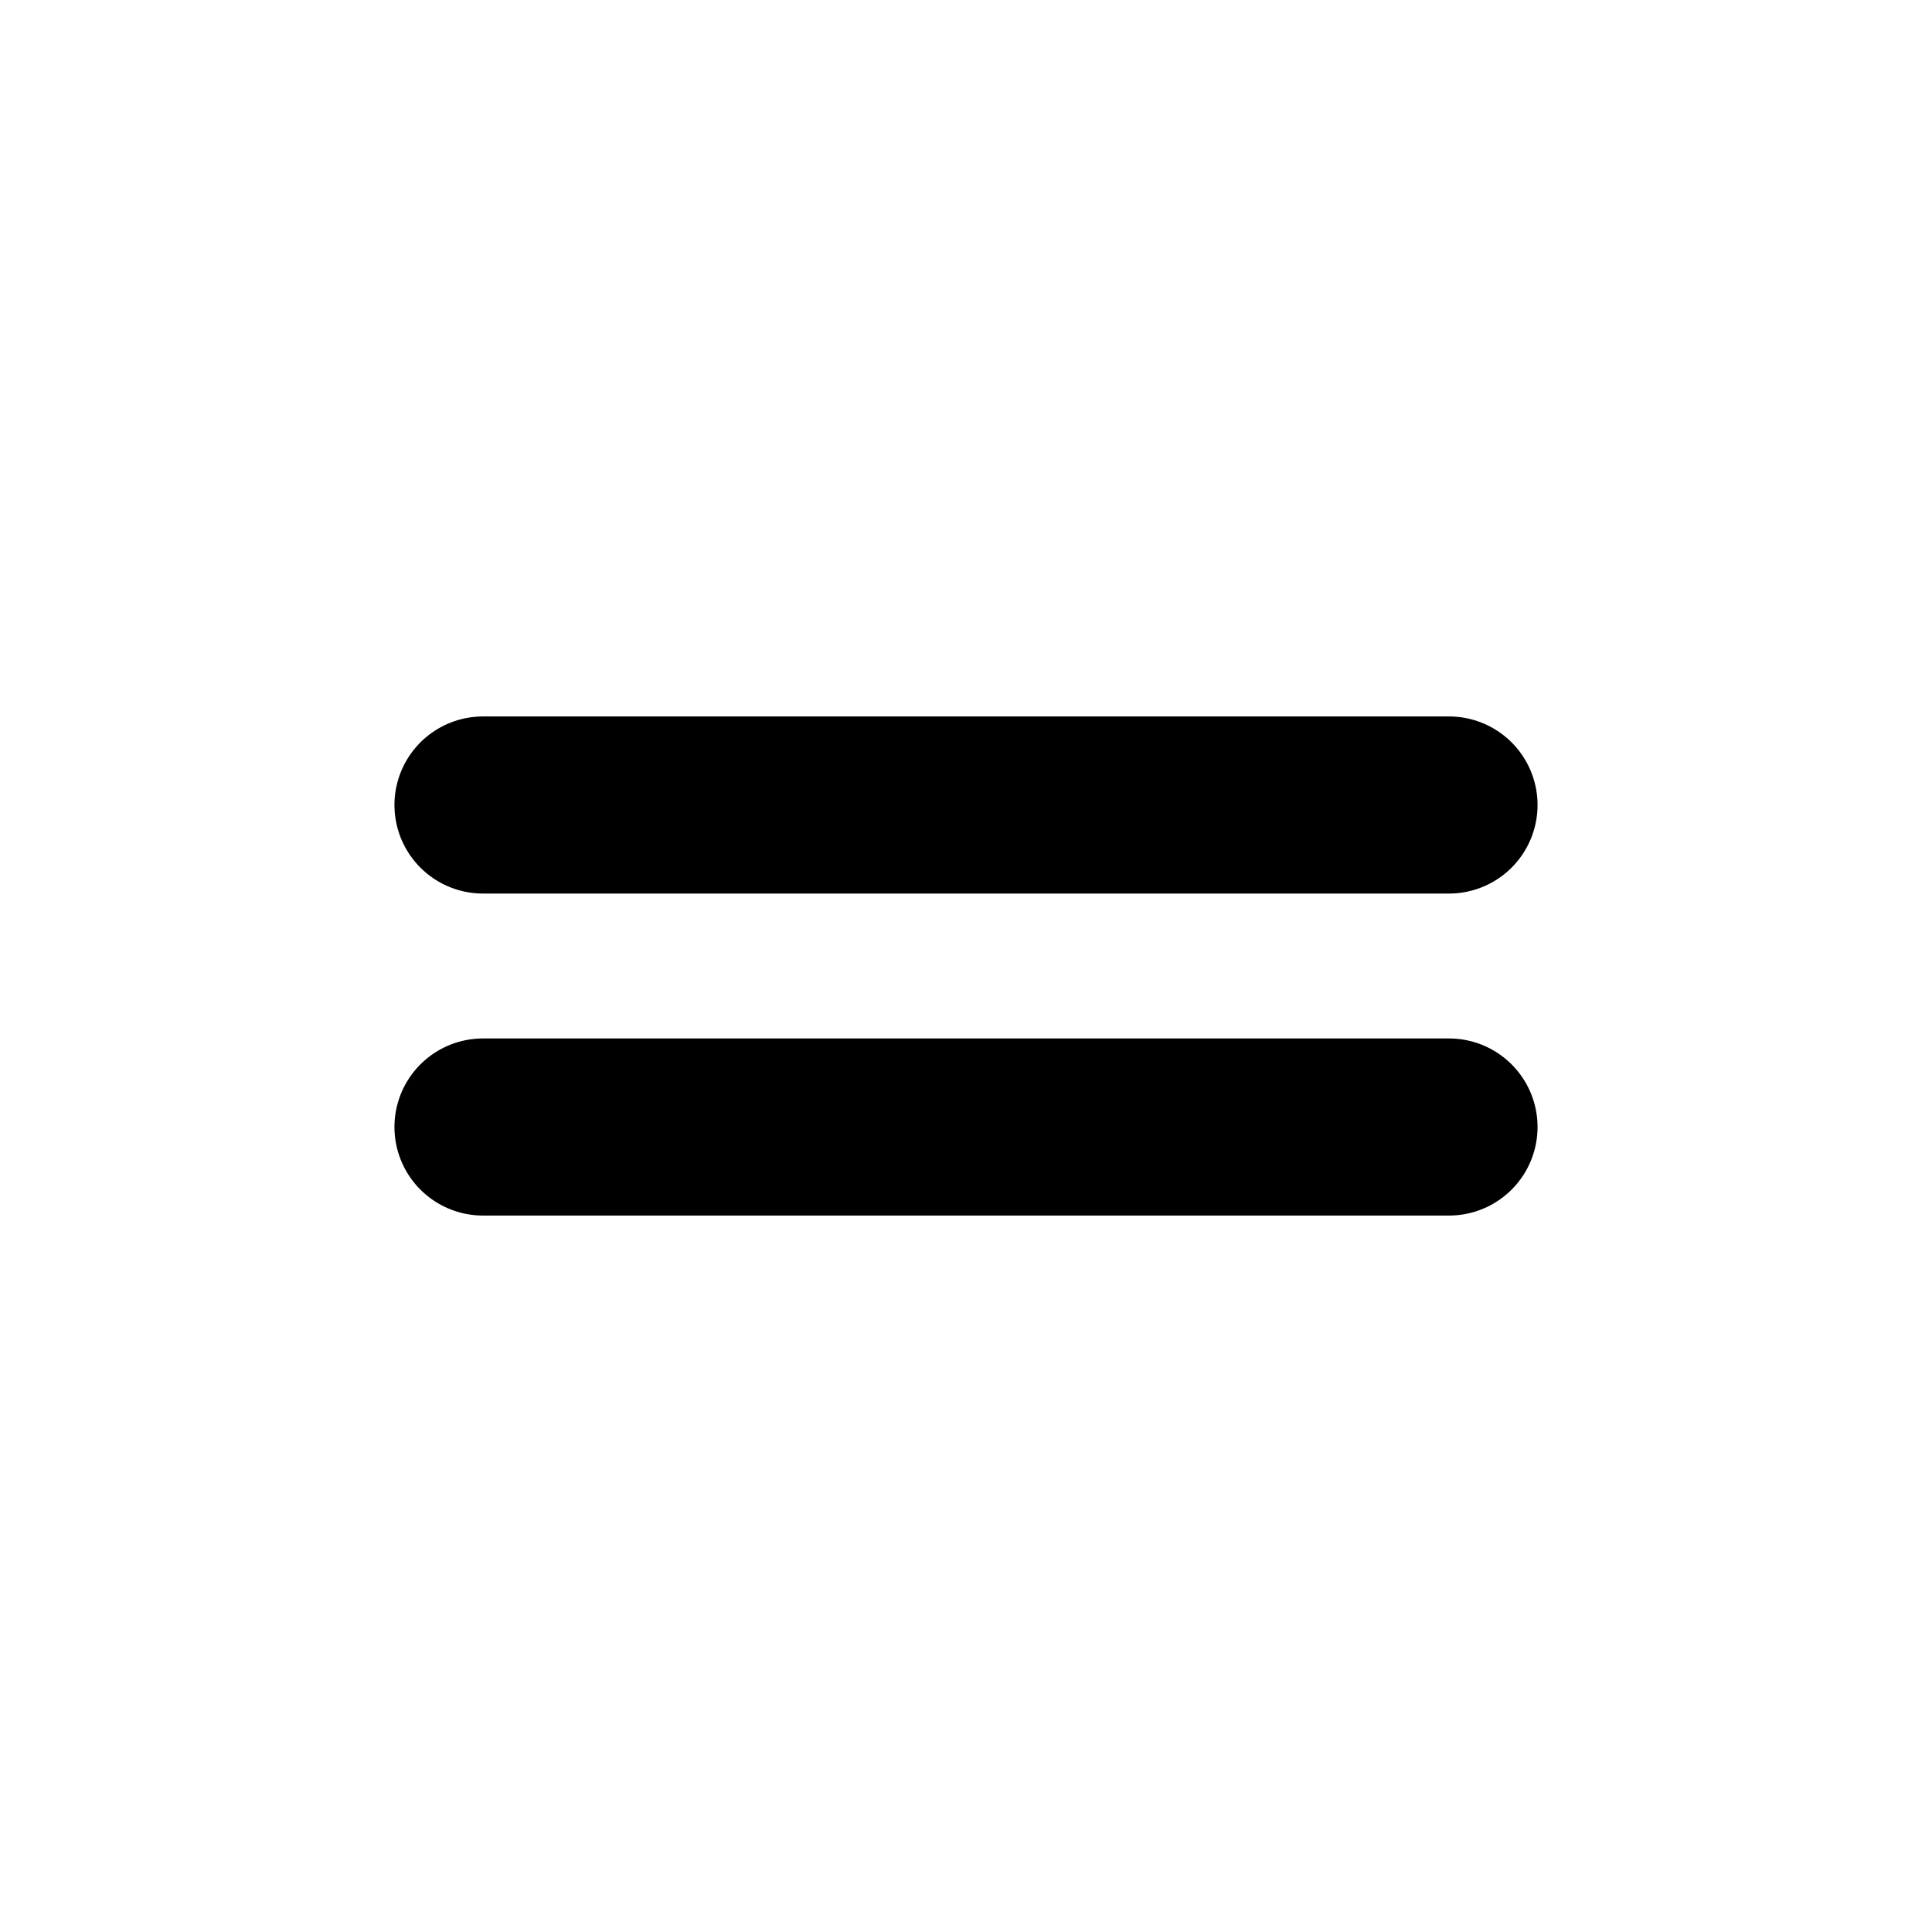
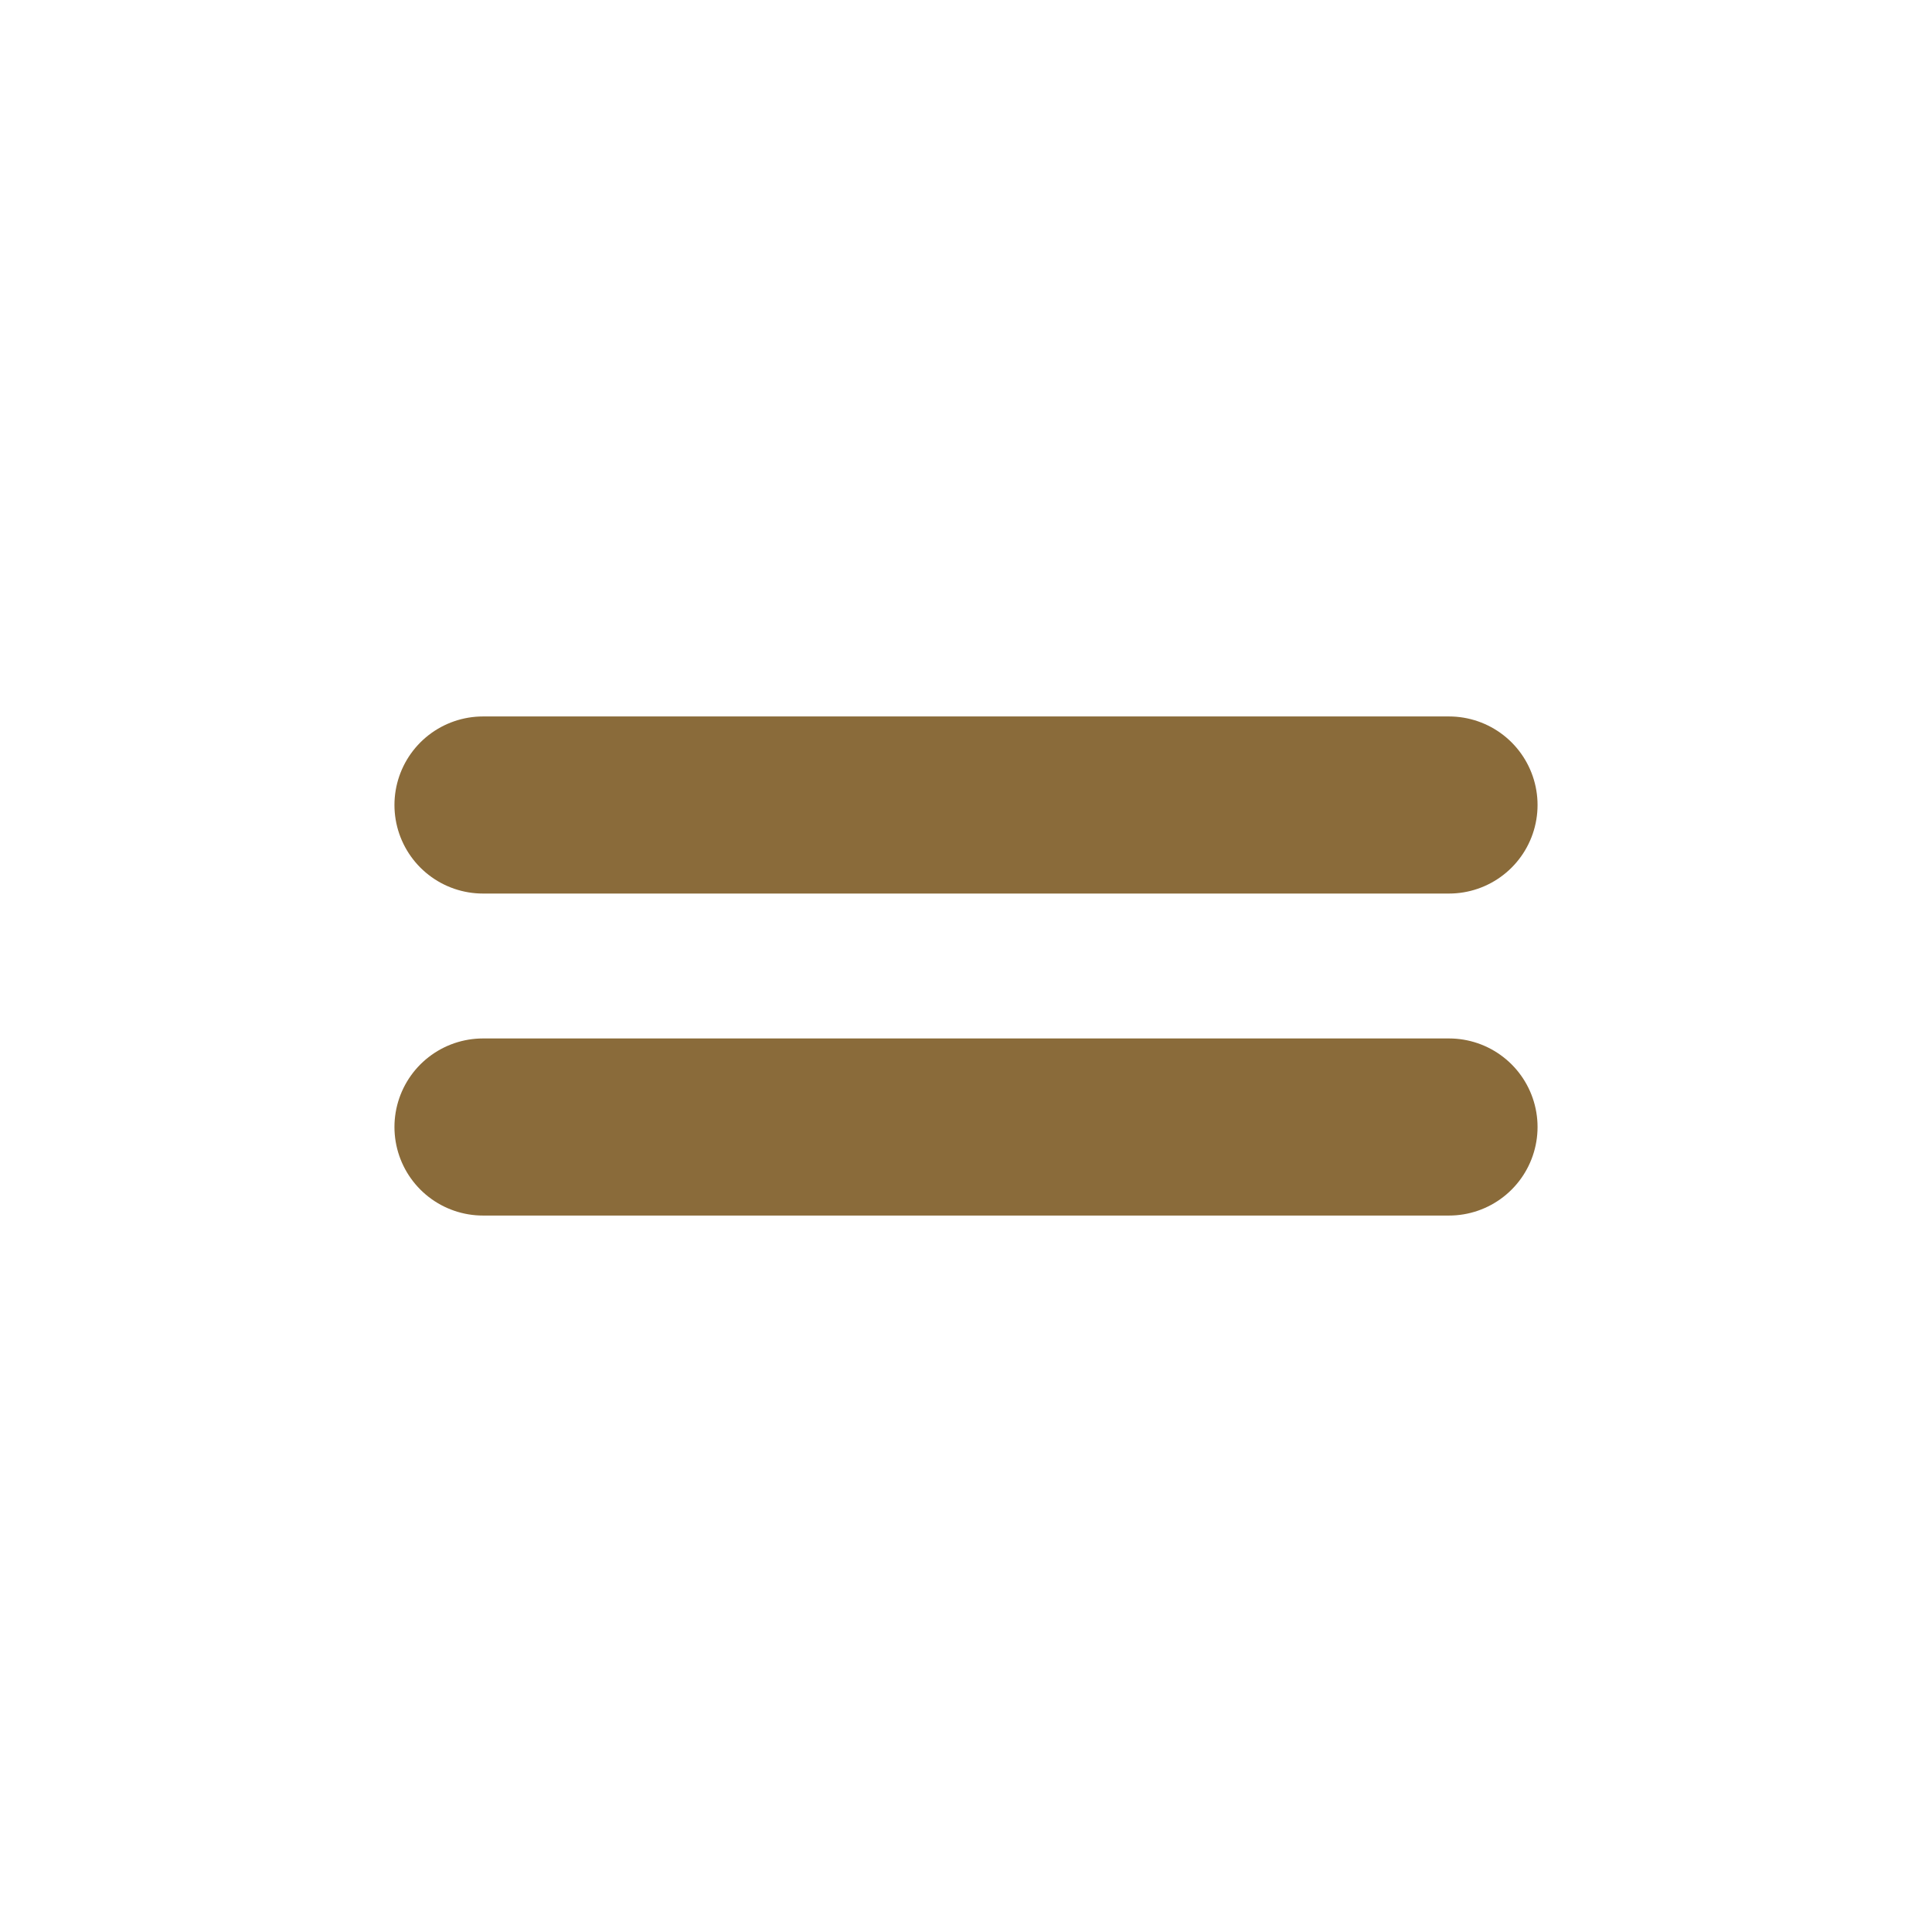
<svg xmlns="http://www.w3.org/2000/svg" viewBox="0 0 24 24" fill="none">
-   <line x1="6" y1="10" x2="18" y2="10" stroke="currentColor" stroke-width="2.2" stroke-linecap="round" />
-   <line x1="6" y1="14" x2="18" y2="14" stroke="currentColor" stroke-width="2.2" stroke-linecap="round" />
+   <line x1="6" y1="10" x2="18" y2="10" stroke="#8a6b3a" stroke-width="2.2" stroke-linecap="round" />
+   <line x1="6" y1="14" x2="18" y2="14" stroke="#8a6b3a" stroke-width="2.2" stroke-linecap="round" />
</svg>
